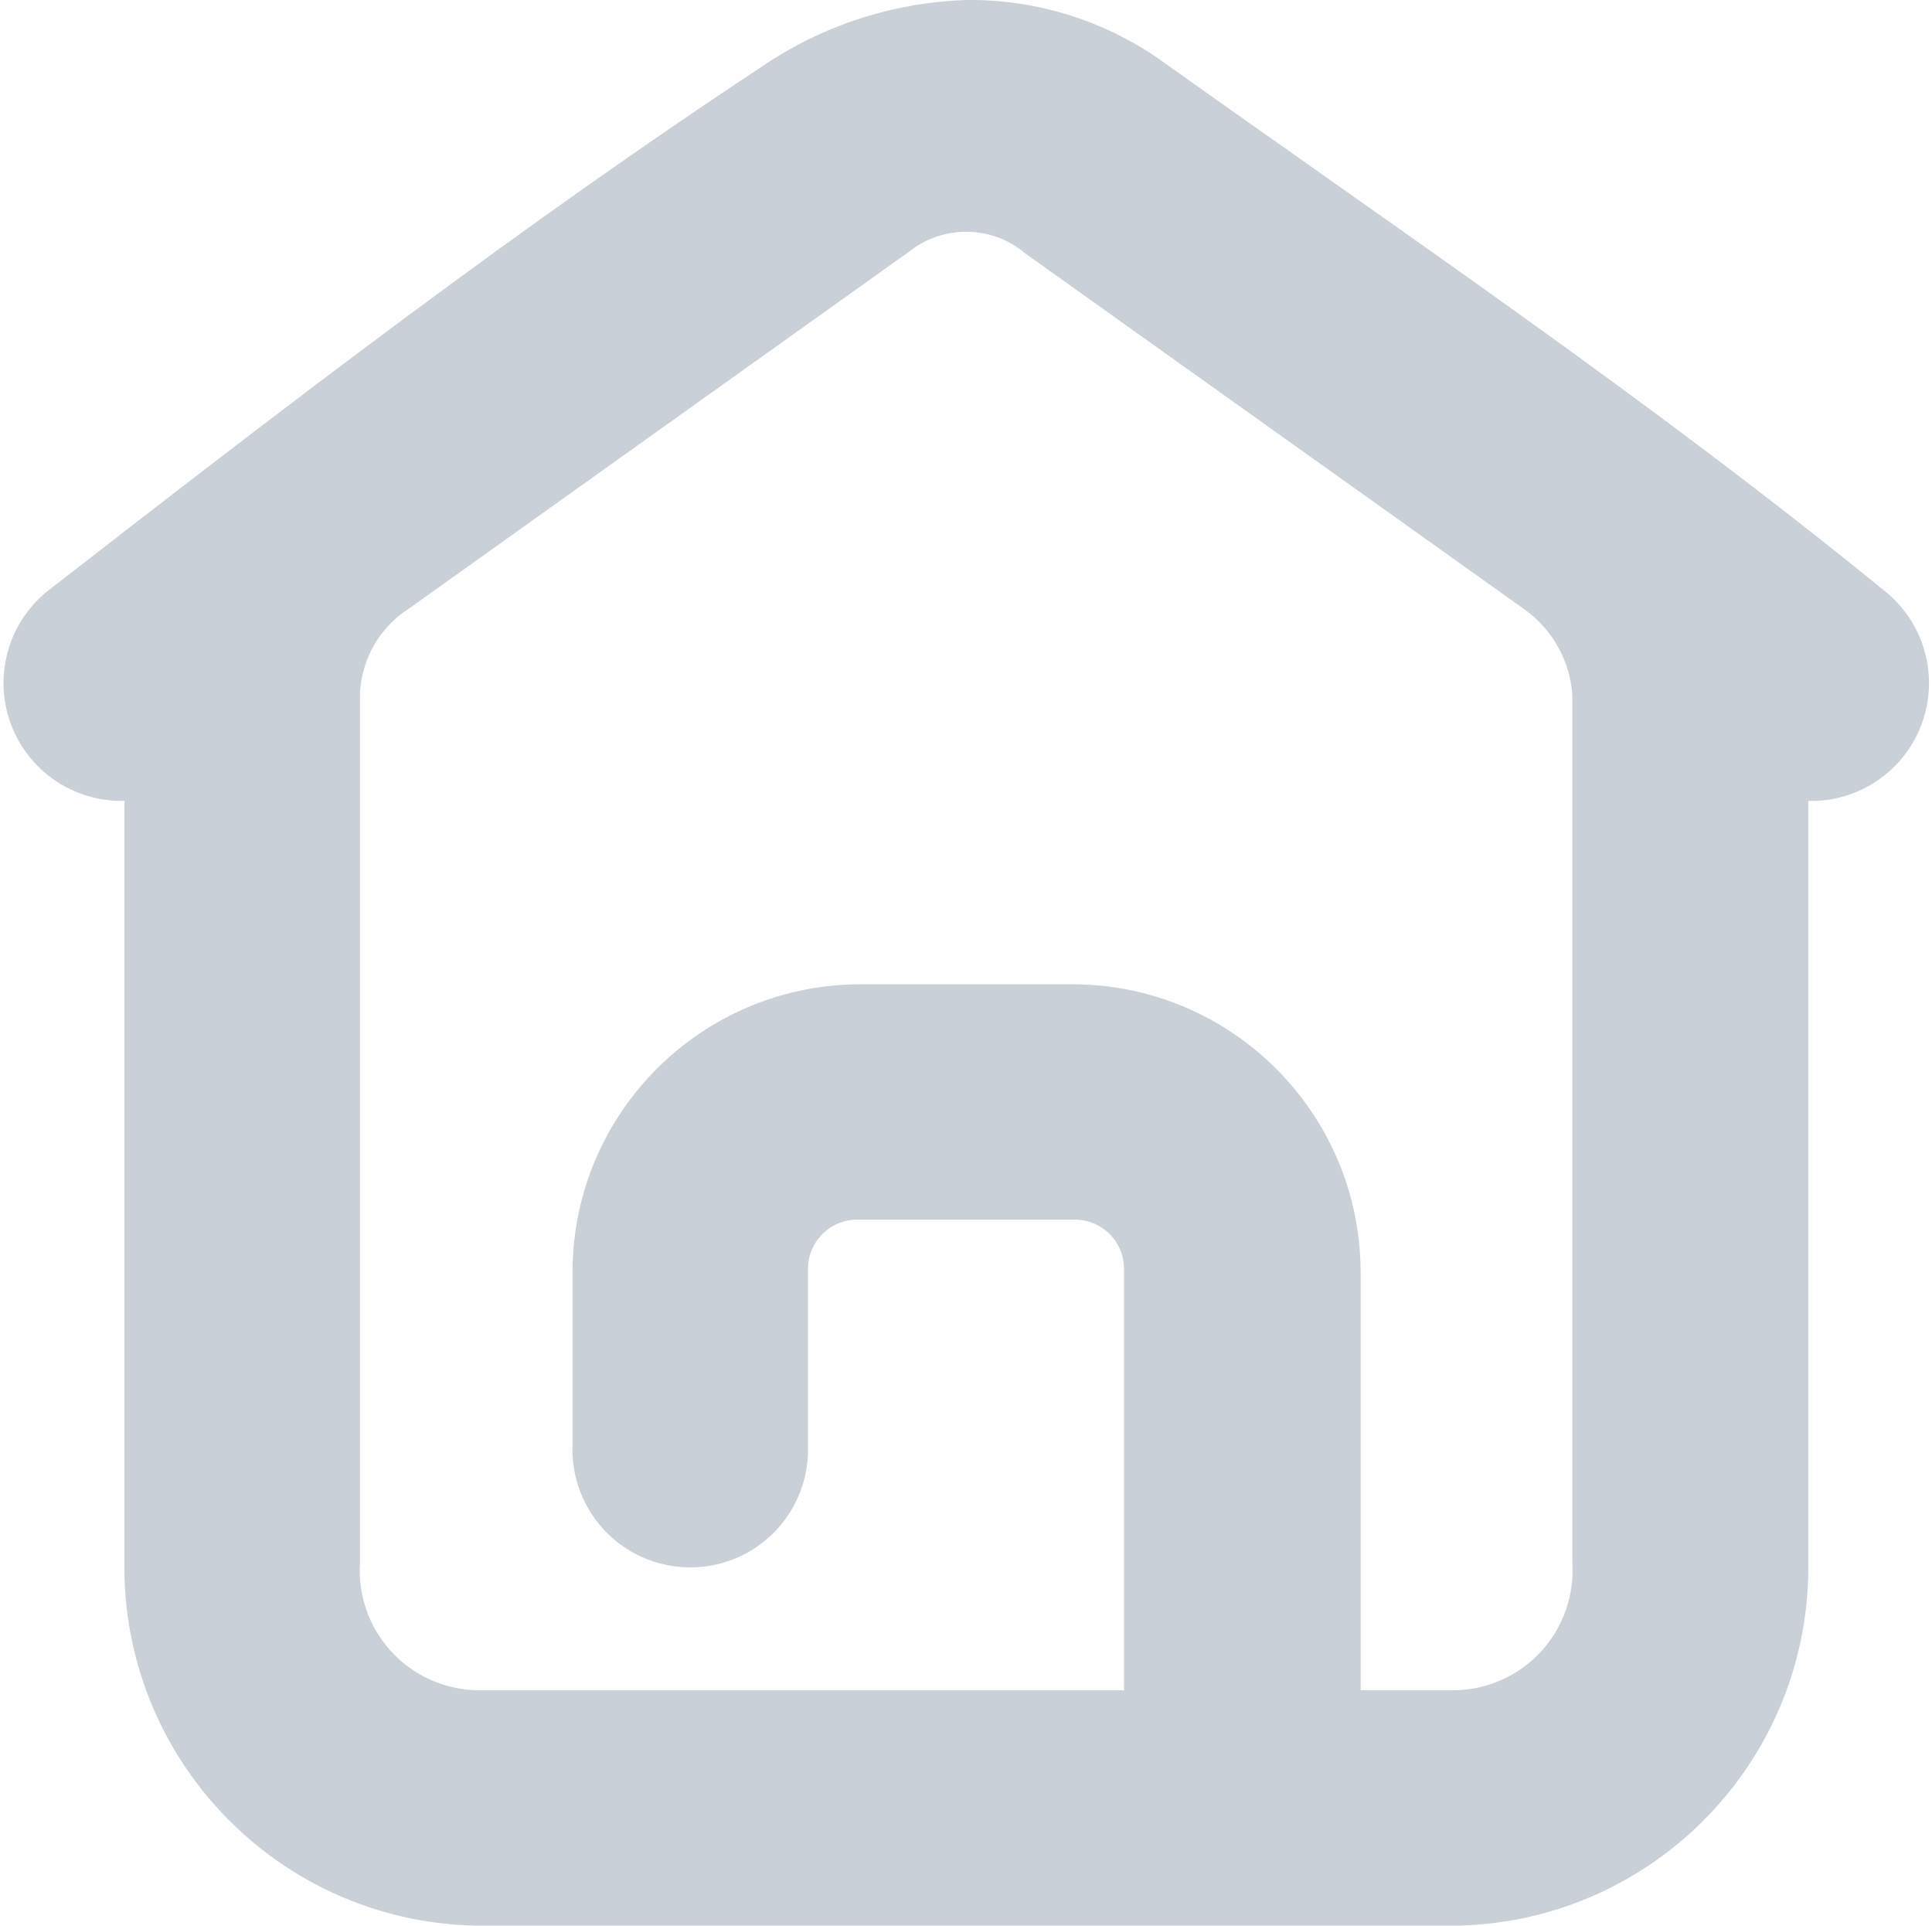
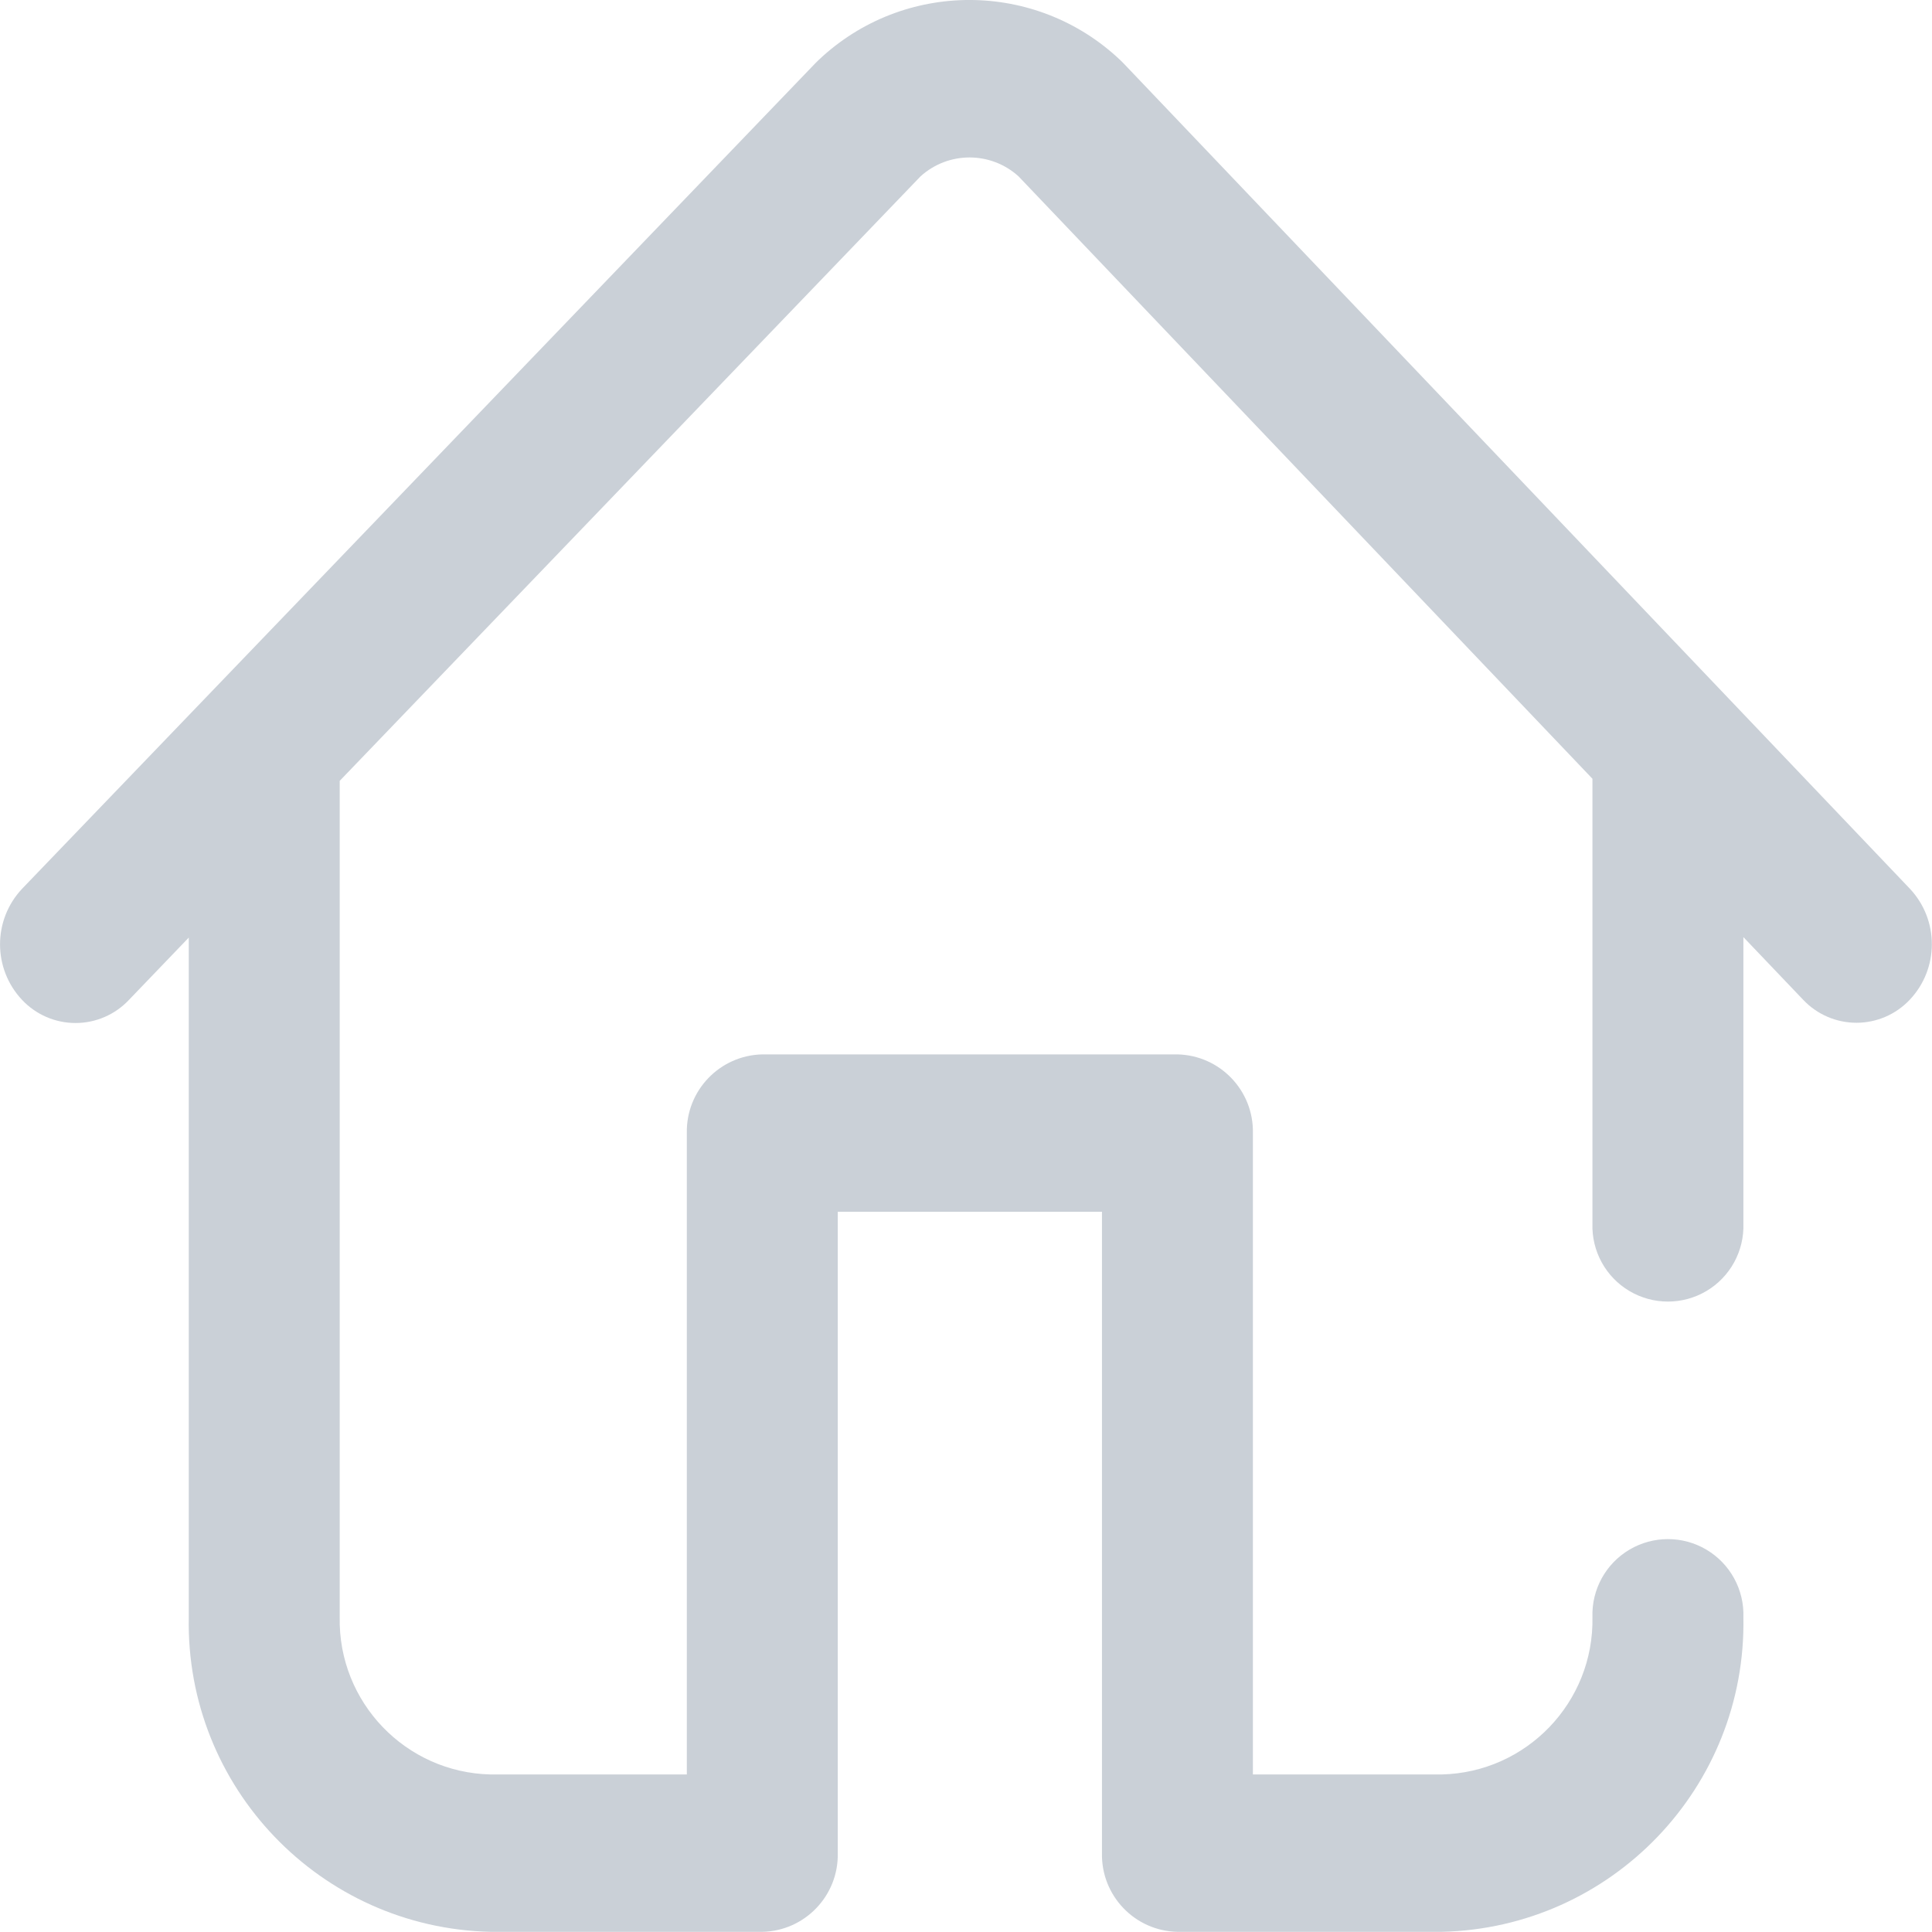
- <svg xmlns="http://www.w3.org/2000/svg" width="24.779" height="24.695" viewBox="0 0 24.779 24.695">
-   <g id="layer1" transform="translate(0.39 0.35)">
-     <path id="path2674" d="M12.129,288.664a4.6,4.6,0,0,0-2.279.7c-3.213,2.111-6.242,4.441-9.264,6.79a1.162,1.162,0,0,0,1.1,2.014V308.34a4.25,4.25,0,0,0,4.147,4.319H18.435a4.25,4.25,0,0,0,4.147-4.319V298.17a1.162,1.162,0,0,0,1.1-2.013c-2.971-2.422-6.144-4.566-9.264-6.79A3.9,3.9,0,0,0,12.129,288.664Zm.982,2.628,6.386,4.553a1.822,1.822,0,0,1,.759,1.371V308.34a1.887,1.887,0,0,1-1.821,2H16.841v-5.724a3.349,3.349,0,0,0-3.329-3.329H10.758a3.345,3.345,0,0,0-3.325,3.329v2.24a1.161,1.161,0,1,0,2.32,0v-2.24a.982.982,0,0,1,1-1.011h2.753a.982.982,0,0,1,1,1.011v5.724H5.828a1.887,1.887,0,0,1-1.821-2V297.215a1.714,1.714,0,0,1,.774-1.381l6.406-4.571a1.527,1.527,0,0,1,1.924.029Z" transform="translate(-0.13 -288.664)" fill="#cad0d7" stroke="#cad0d7" stroke-width="0.7" />
-   </g>
+ <svg xmlns="http://www.w3.org/2000/svg" width="24" height="24" viewBox="0 0 24 24">
+   <path id="Path_304361" data-name="Path 304361" d="M267.728,255.043,257.96,244.79l-.039-.039a2.725,2.725,0,0,0-3.749-.008c-.014.013-.027.025-.039.038l-9.858,10.259a1.007,1.007,0,0,0,0,1.382.911.911,0,0,0,1.326,0l.744-.775v8.441a3.837,3.837,0,0,0,3.75,3.91h3.375a.958.958,0,0,0,.937-.978v-7.967h3.282v7.967a.958.958,0,0,0,.937.978h3.281a3.837,3.837,0,0,0,3.75-3.91.938.938,0,1,0-1.875,0,1.918,1.918,0,0,1-1.875,1.955h-2.343v-7.967a.959.959,0,0,0-.938-.978h-5.156a.959.959,0,0,0-.938.978v7.967h-2.437a1.918,1.918,0,0,1-1.875-1.955V253.7l7.216-7.51a.907.907,0,0,1,1.216,0l7.13,7.484V259.2a.938.938,0,1,0,1.875,0v-3.559l.742.778a.91.91,0,0,0,1.325,0A1.006,1.006,0,0,0,267.728,255.043Z" transform="translate(-244 -244)" fill="#cad0d7" />
</svg>
